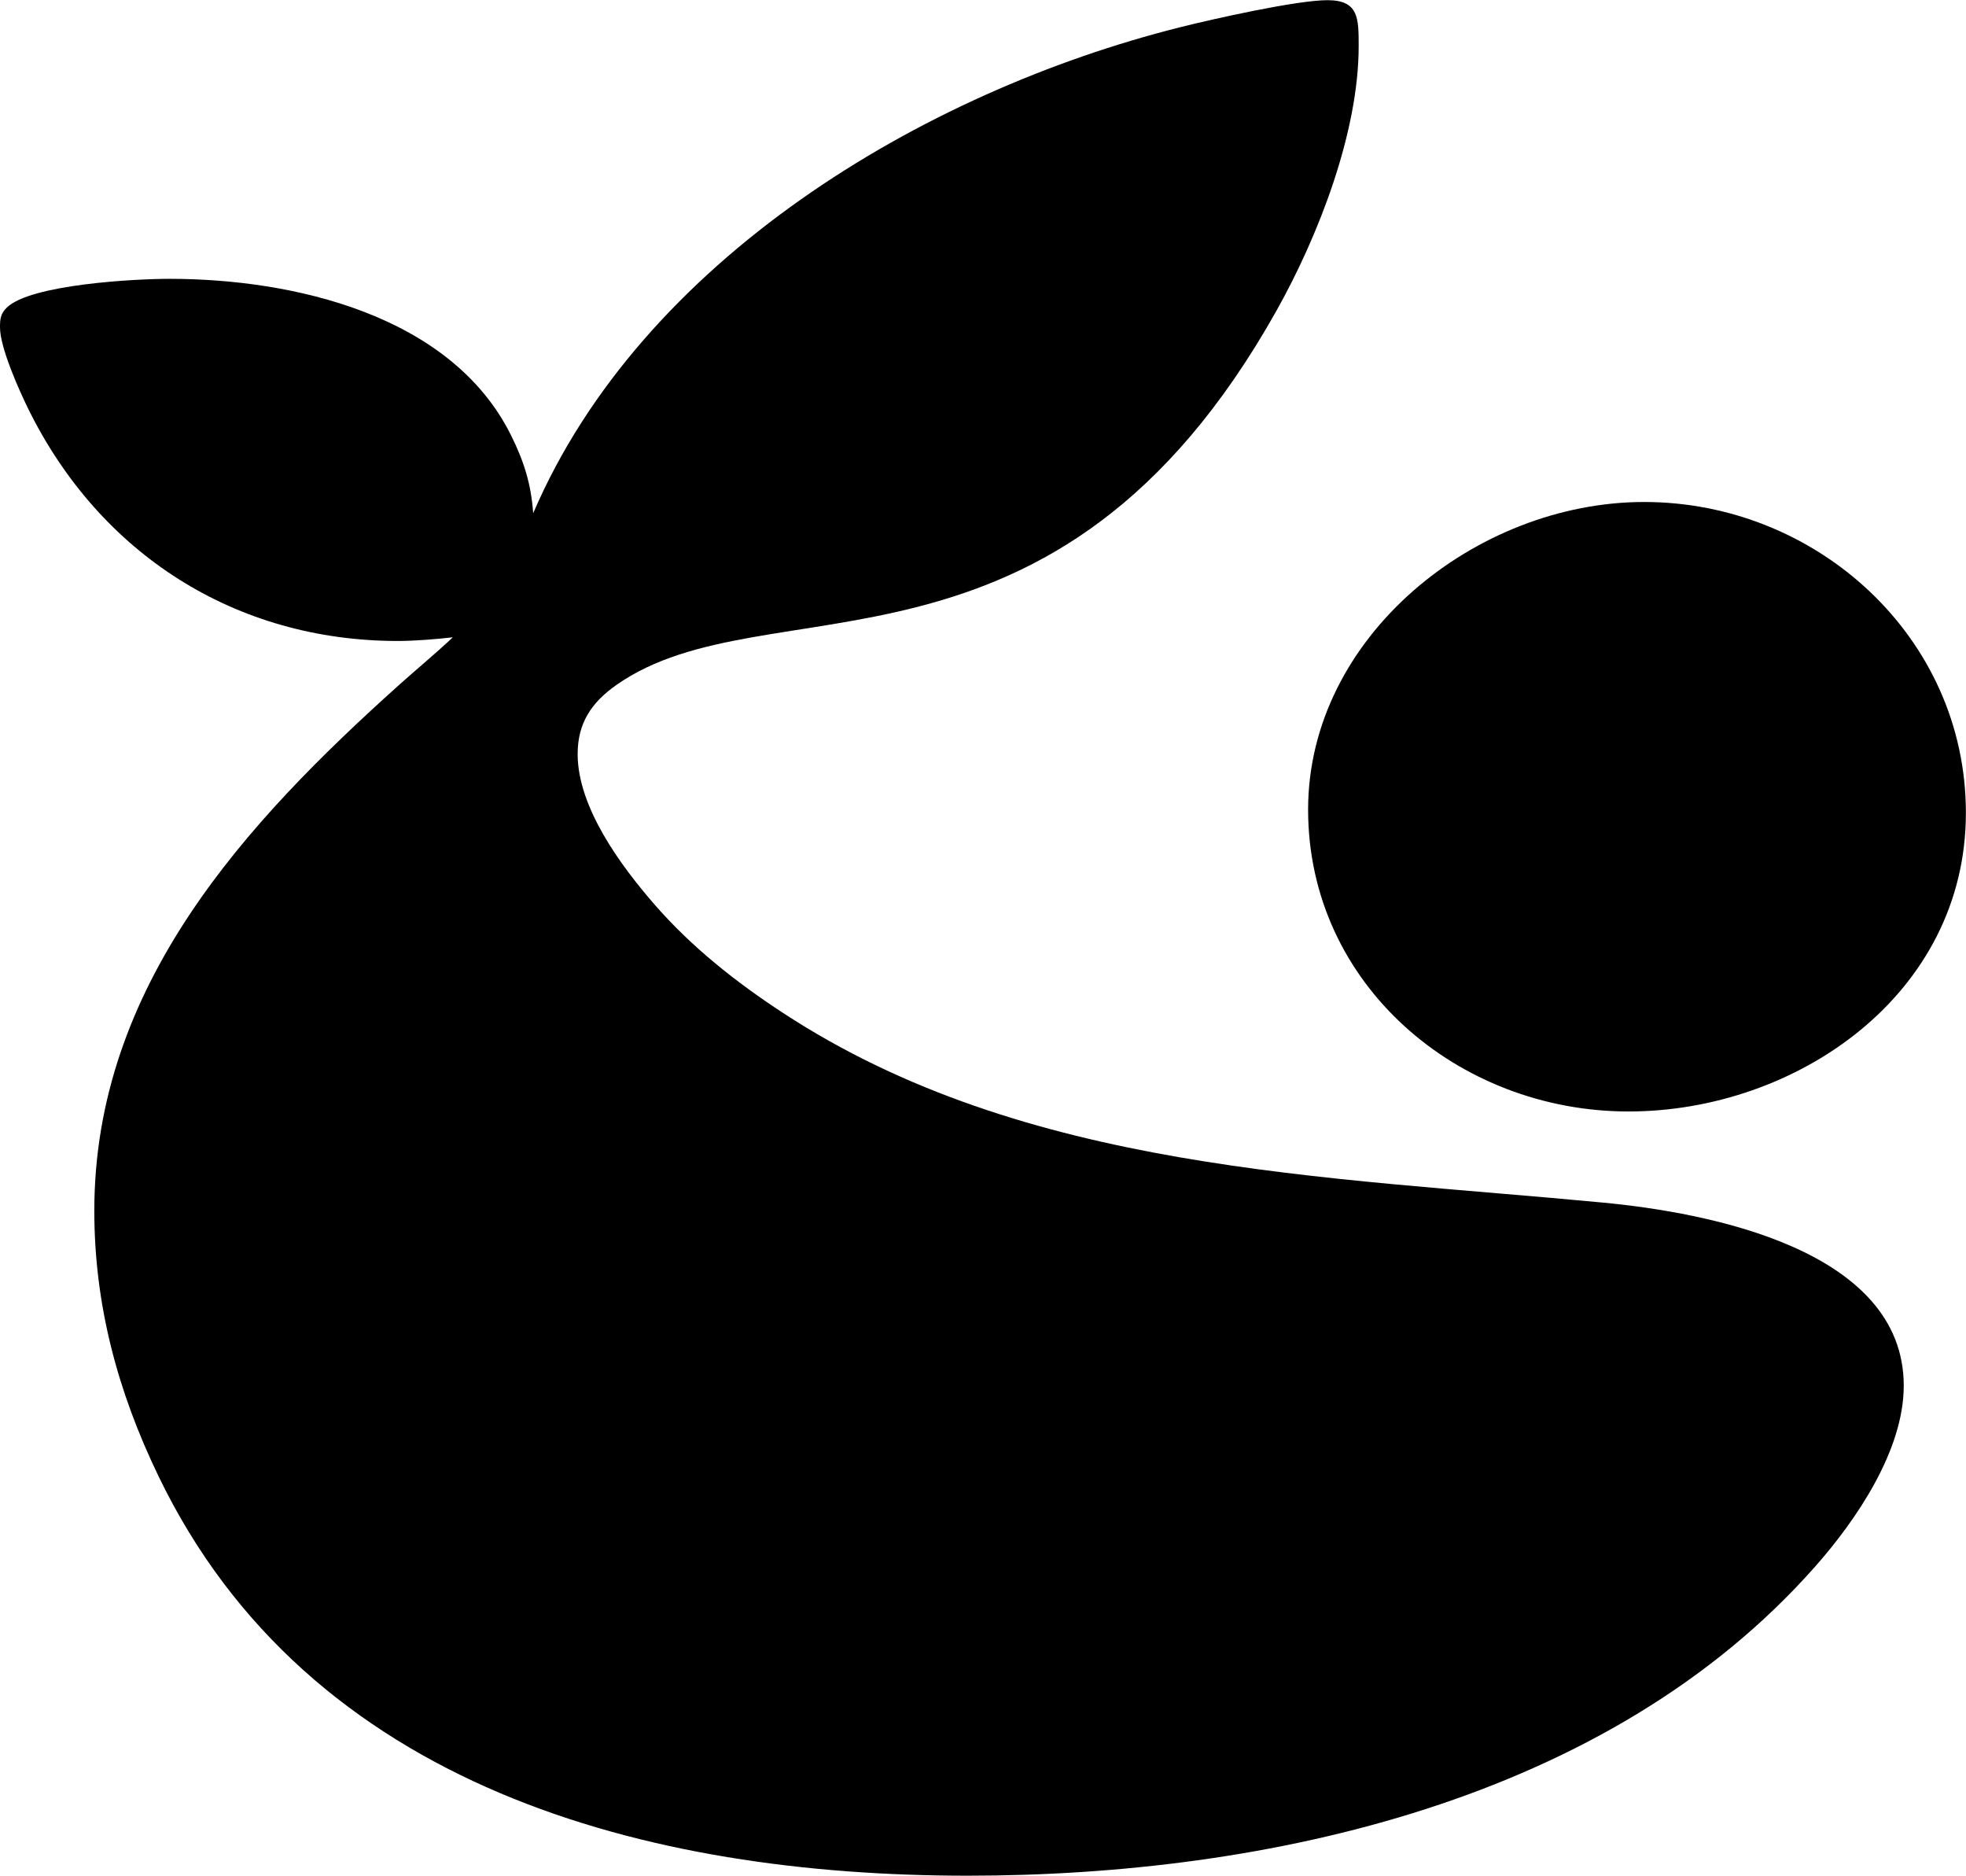
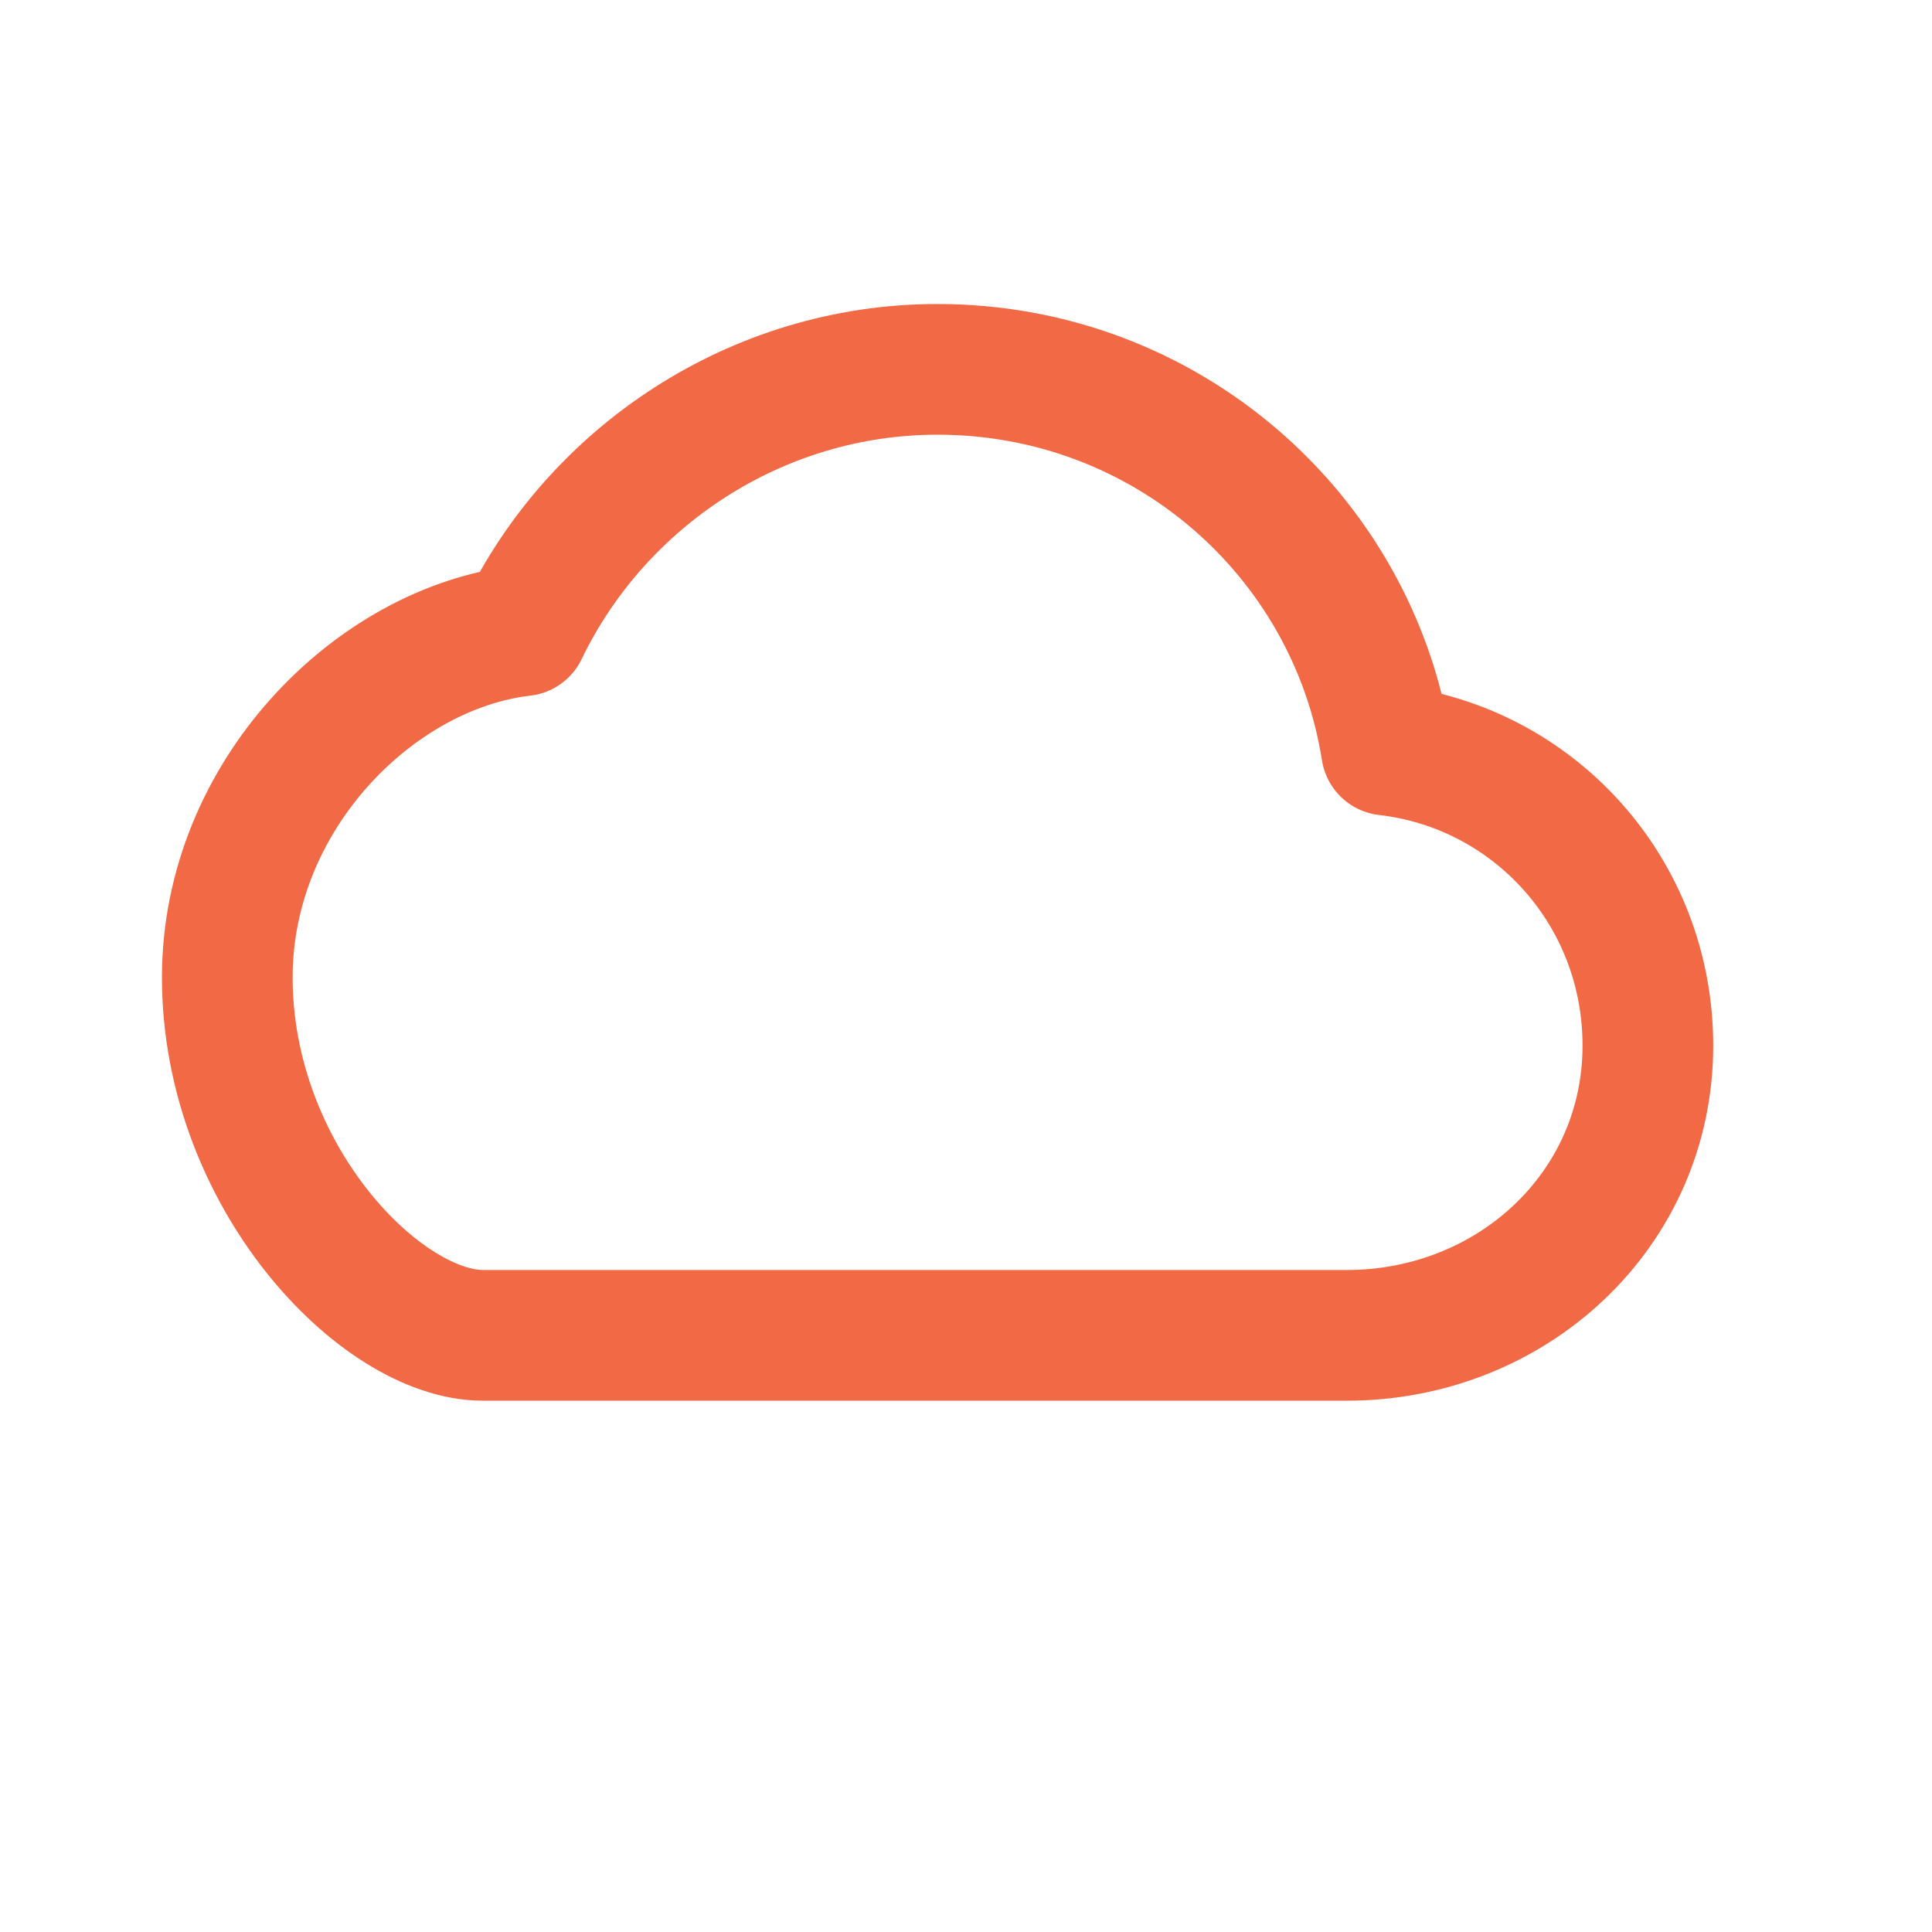
- <svg xmlns="http://www.w3.org/2000/svg" viewBox="26.75 28.01 54.51 52">
-   <path id="body" fill="currentColor" d="M41.533 42.237C44.542 35.225 52.318 30.559 59.471 28.765C60.371 28.538 62.707 28.015 63.555 28.015C64.422 28.015 64.421 28.514 64.421 29.29C64.421 31.68 63.303 34.553 62.143 36.621C55.998 47.579 48.019 44.056 43.838 46.999C43.15 47.483 42.766 48.054 42.766 48.912C42.766 50.39 43.965 52.011 44.897 53.082C45.928 54.267 47.16 55.238 48.469 56.094C55.176 60.483 63.472 60.609 71.206 61.347C74.082 61.621 79.534 62.636 79.534 66.422C79.534 68.215 78.222 70.141 77.075 71.438C71.344 77.92 61.895 80.004 53.58 80.004C44.713 80.004 35.314 77.576 31.142 68.924C30.012 66.582 29.365 64.181 29.365 61.571C29.365 55.356 33.535 50.83 37.86 46.956C38.345 46.522 38.831 46.123 39.305 45.676C38.855 45.728 38.235 45.778 37.786 45.778C33.274 45.778 29.511 43.364 27.53 39.337C27.273 38.812 26.75 37.645 26.75 37.084C26.75 36.858 26.762 36.709 26.938 36.537C27.598 35.893 30.489 35.739 31.449 35.739C34.863 35.739 39.247 36.73 40.913 40.064C41.275 40.789 41.476 41.422 41.533 42.237Z" />
-   <path id="bubble-layer" fill="currentColor" d="M72.336 41.925C77.122 41.925 81.257 45.674 81.257 50.54C81.257 55.583 76.554 58.82 71.902 58.82C67.179 58.82 63.019 55.302 63.019 50.453C63.019 45.66 67.675 41.925 72.336 41.925Z" />
+ <svg xmlns="http://www.w3.org/2000/svg" viewBox="0 0 34 34">
+   <path d="M8.5,23.5h15.2c2.9,0 5.3,-2.2 5.3,-5.1 0,-2.7 -2,-4.9 -4.6,-5.2 -0.6,-3.8 -3.9,-6.7 -7.9,-6.7 -3.2,0 -6,1.9 -7.3,4.6 C6.6,11.4 4,14 4,17.2 c0,3.5 2.7,6.3 4.5,6.3 Z" fill="none" stroke="#F16A45" stroke-width="2.3" stroke-linecap="round" stroke-linejoin="round" />
</svg>
